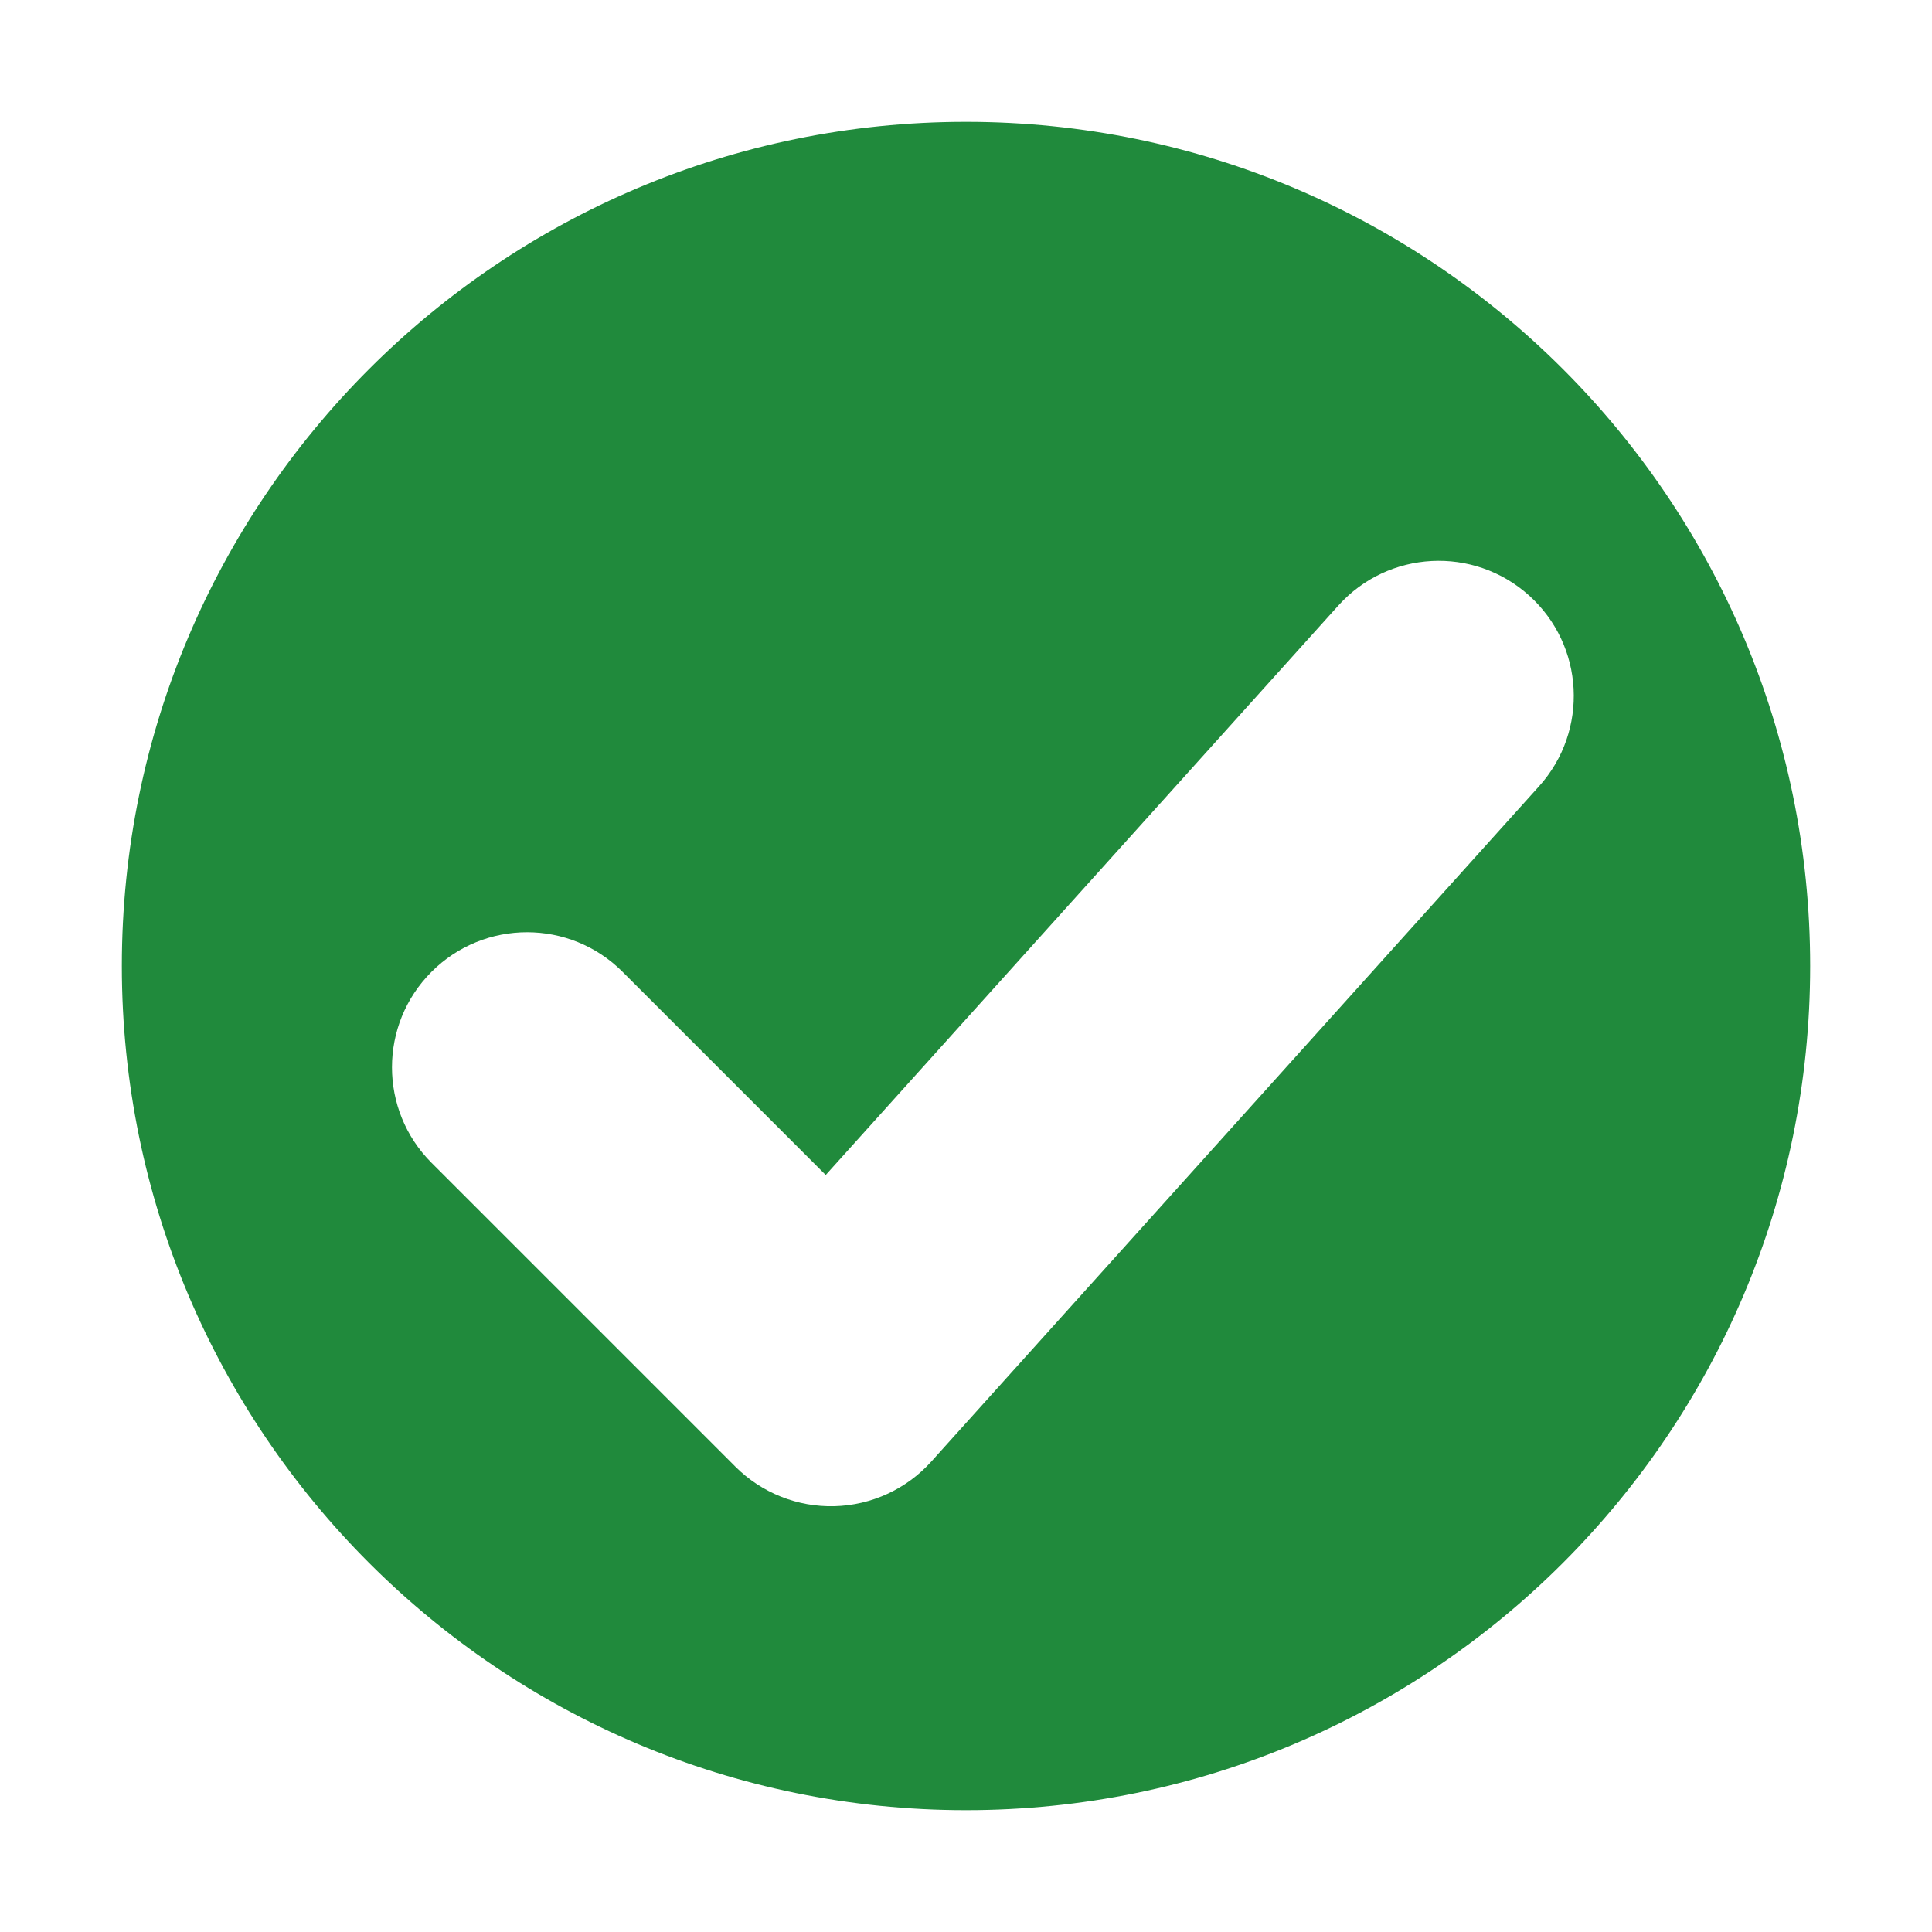
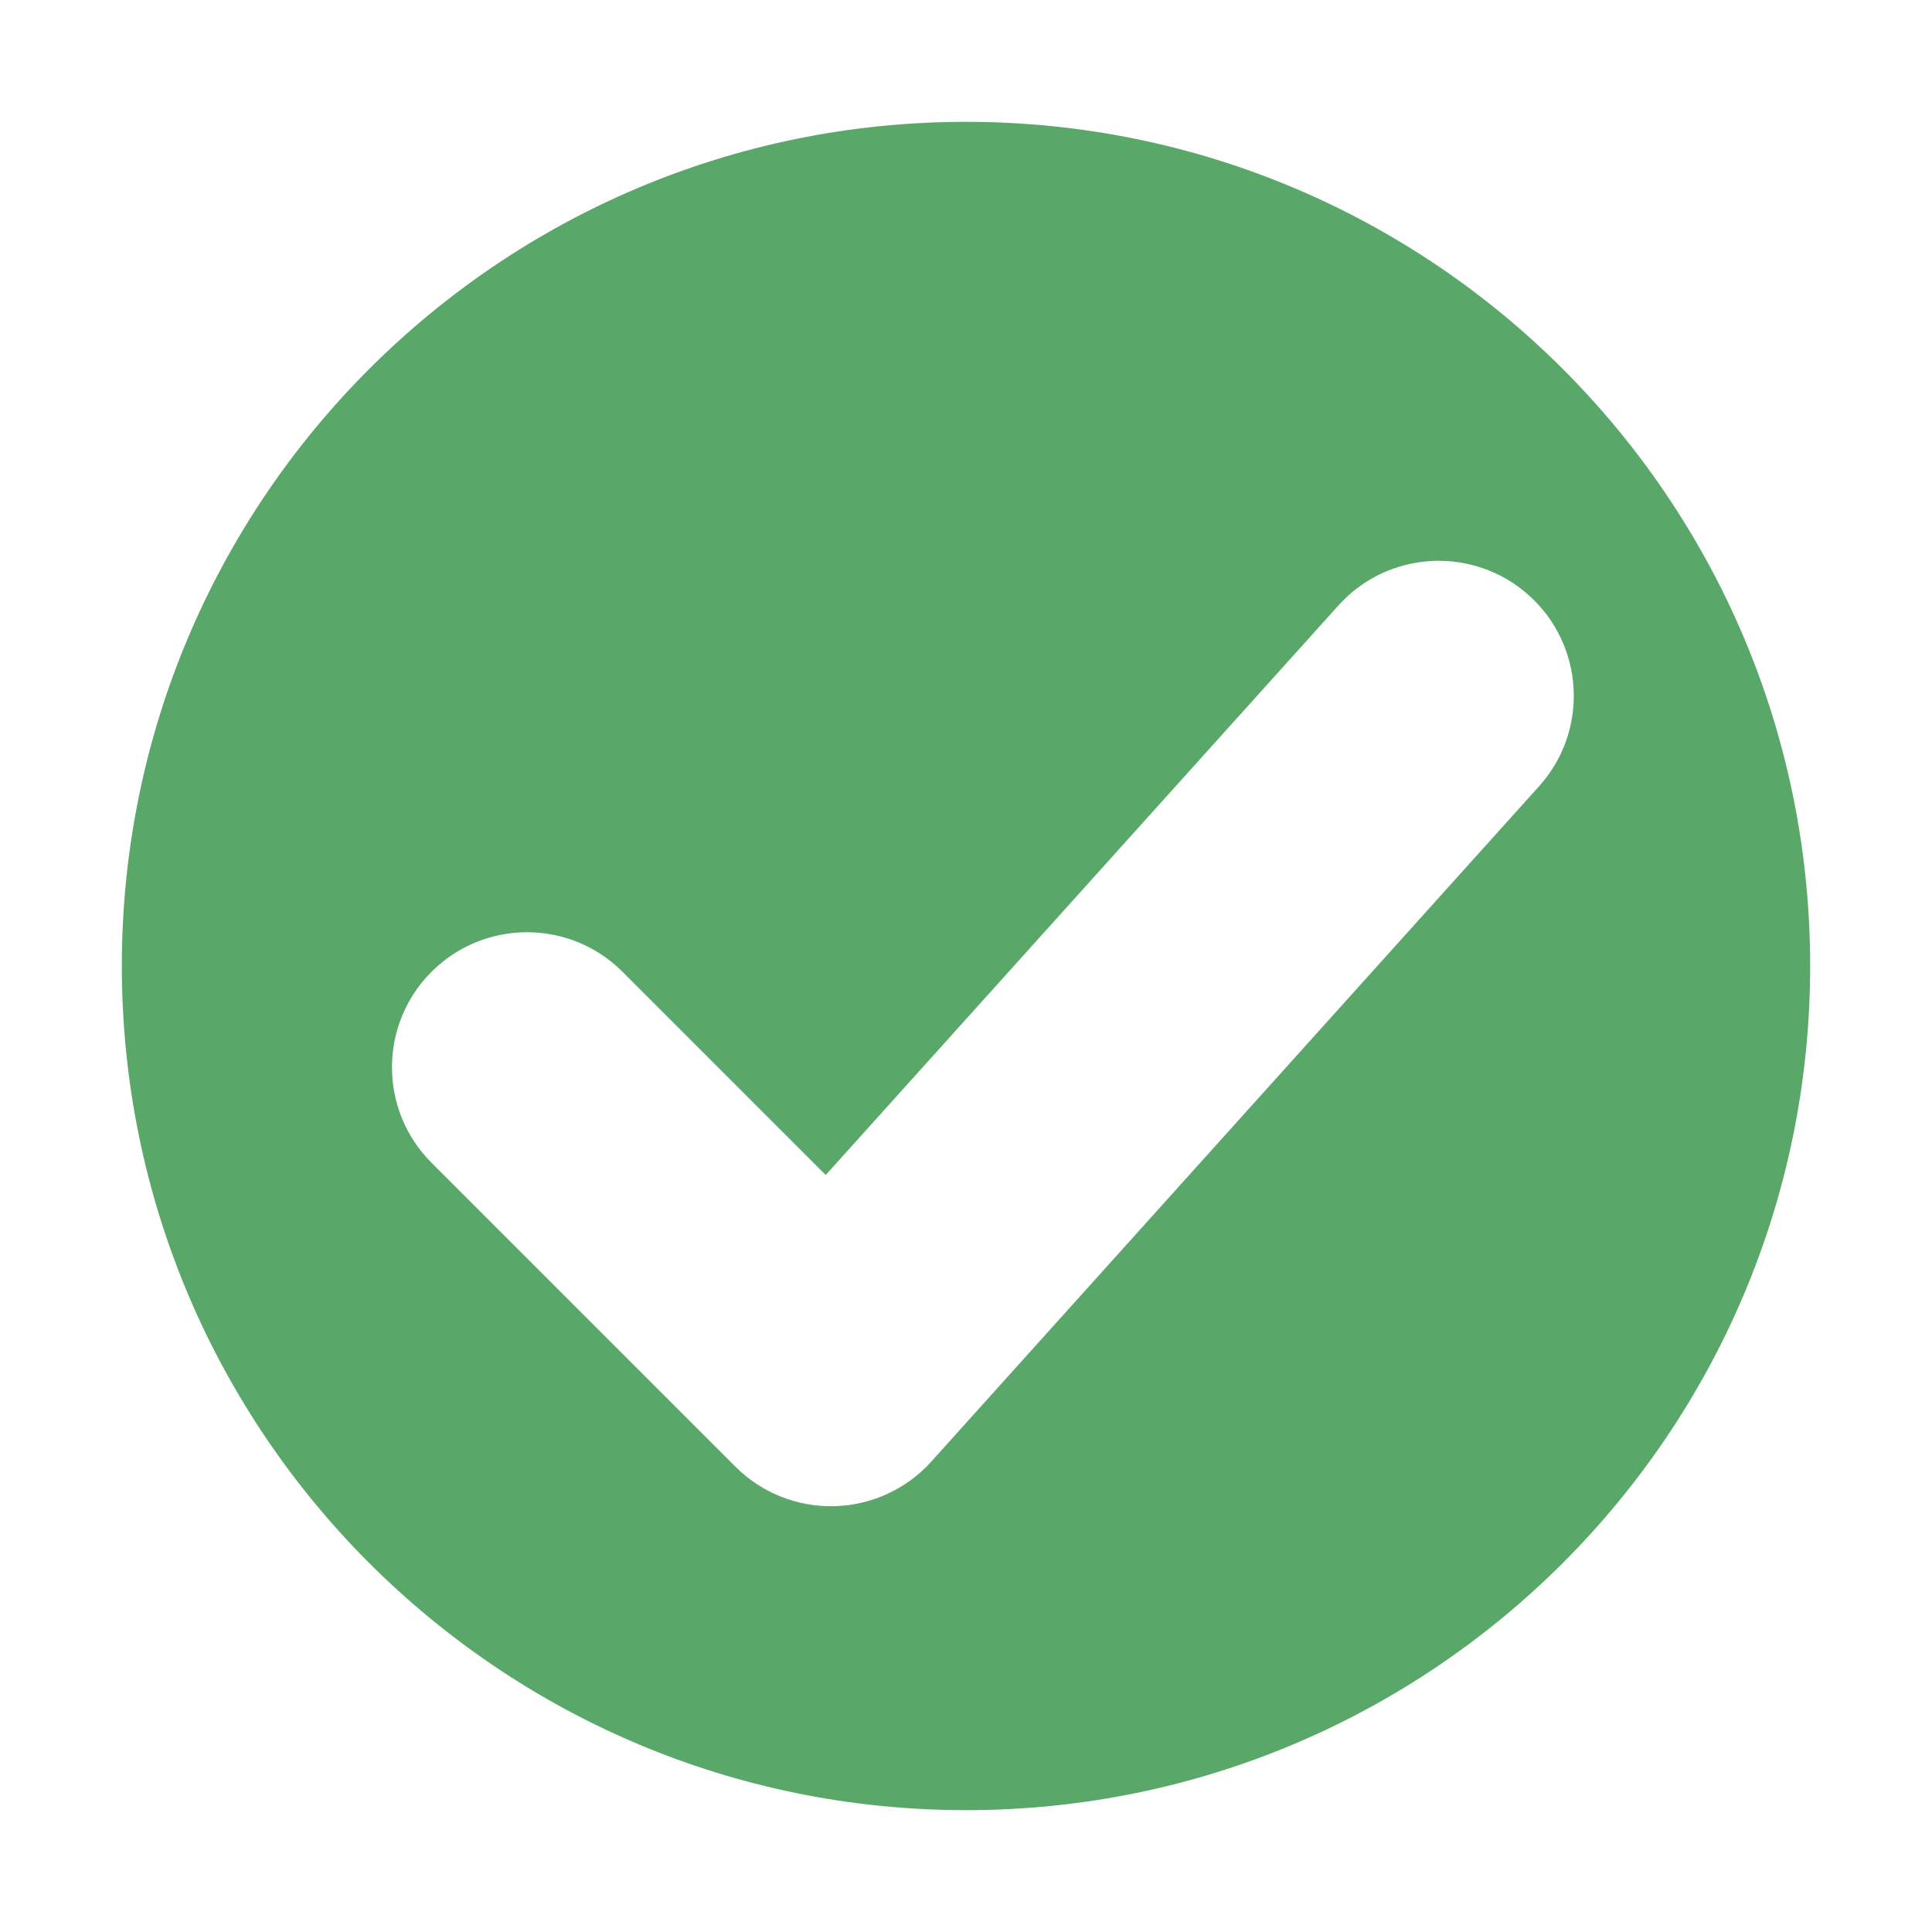
<svg xmlns="http://www.w3.org/2000/svg" width="16" height="16" viewBox="0 0 111 111" fill="none">
-   <path fill-rule="evenodd" clip-rule="evenodd" d="M55.5 7C82.286 7 104 28.714 104 55.5C104 82.286 82.286 104 55.5 104C28.714 104 7 82.286 7 55.5C7 28.714 28.714 7 55.5 7ZM87.851 34.213C84.666 31.346 79.76 31.604 76.893 34.789L47.441 67.507L35.767 55.833C32.736 52.803 27.824 52.803 24.793 55.833C21.763 58.864 21.763 63.776 24.793 66.807L42.253 84.267C43.759 85.772 45.816 86.592 47.945 86.536C50.072 86.48 52.083 85.553 53.507 83.971L88.427 45.171C91.294 41.986 91.036 37.08 87.851 34.213Z" fill="#208A3C" />
+   <path fill-rule="evenodd" clip-rule="evenodd" d="M55.5 7C82.286 7 104 28.714 104 55.5C104 82.286 82.286 104 55.5 104C28.714 104 7 82.286 7 55.5C7 28.714 28.714 7 55.5 7ZM87.851 34.213C84.666 31.346 79.76 31.604 76.893 34.789L47.441 67.507L35.767 55.833C32.736 52.803 27.824 52.803 24.793 55.833C21.763 58.864 21.763 63.776 24.793 66.807L42.253 84.267C43.759 85.772 45.816 86.592 47.945 86.536C50.072 86.48 52.083 85.553 53.507 83.971L88.427 45.171C91.294 41.986 91.036 37.08 87.851 34.213Z" fill="#59A869" />
</svg>
